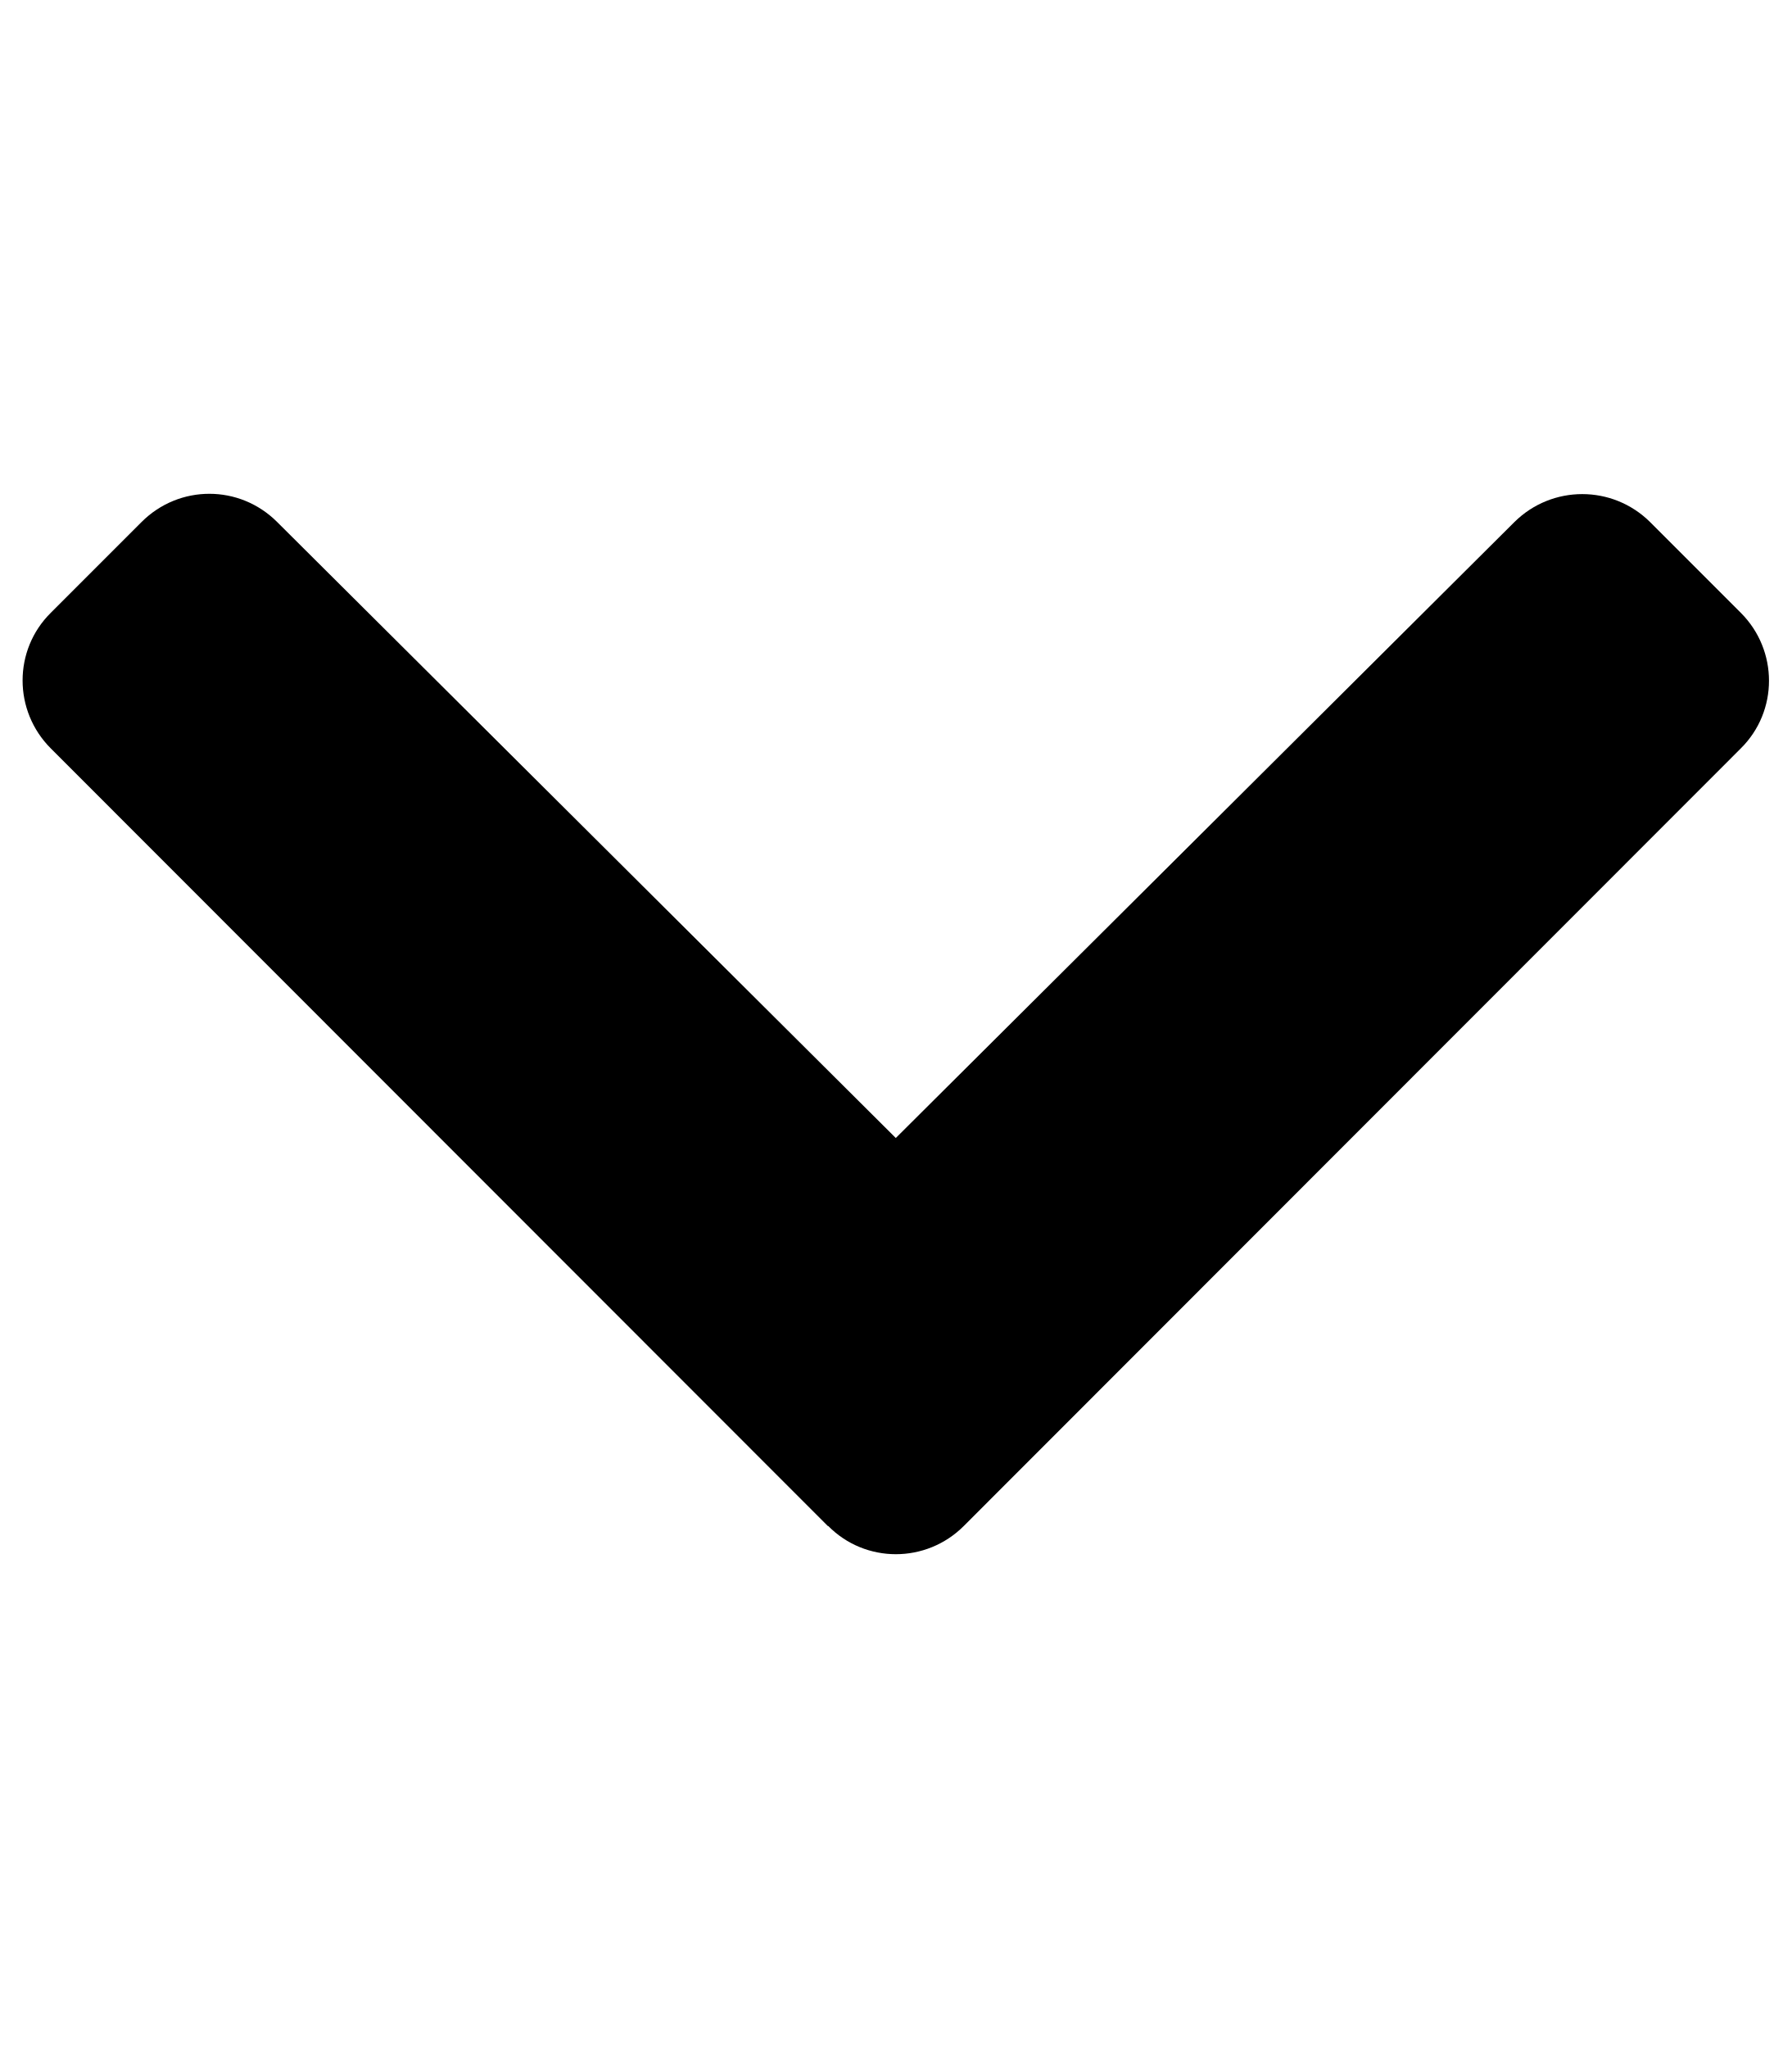
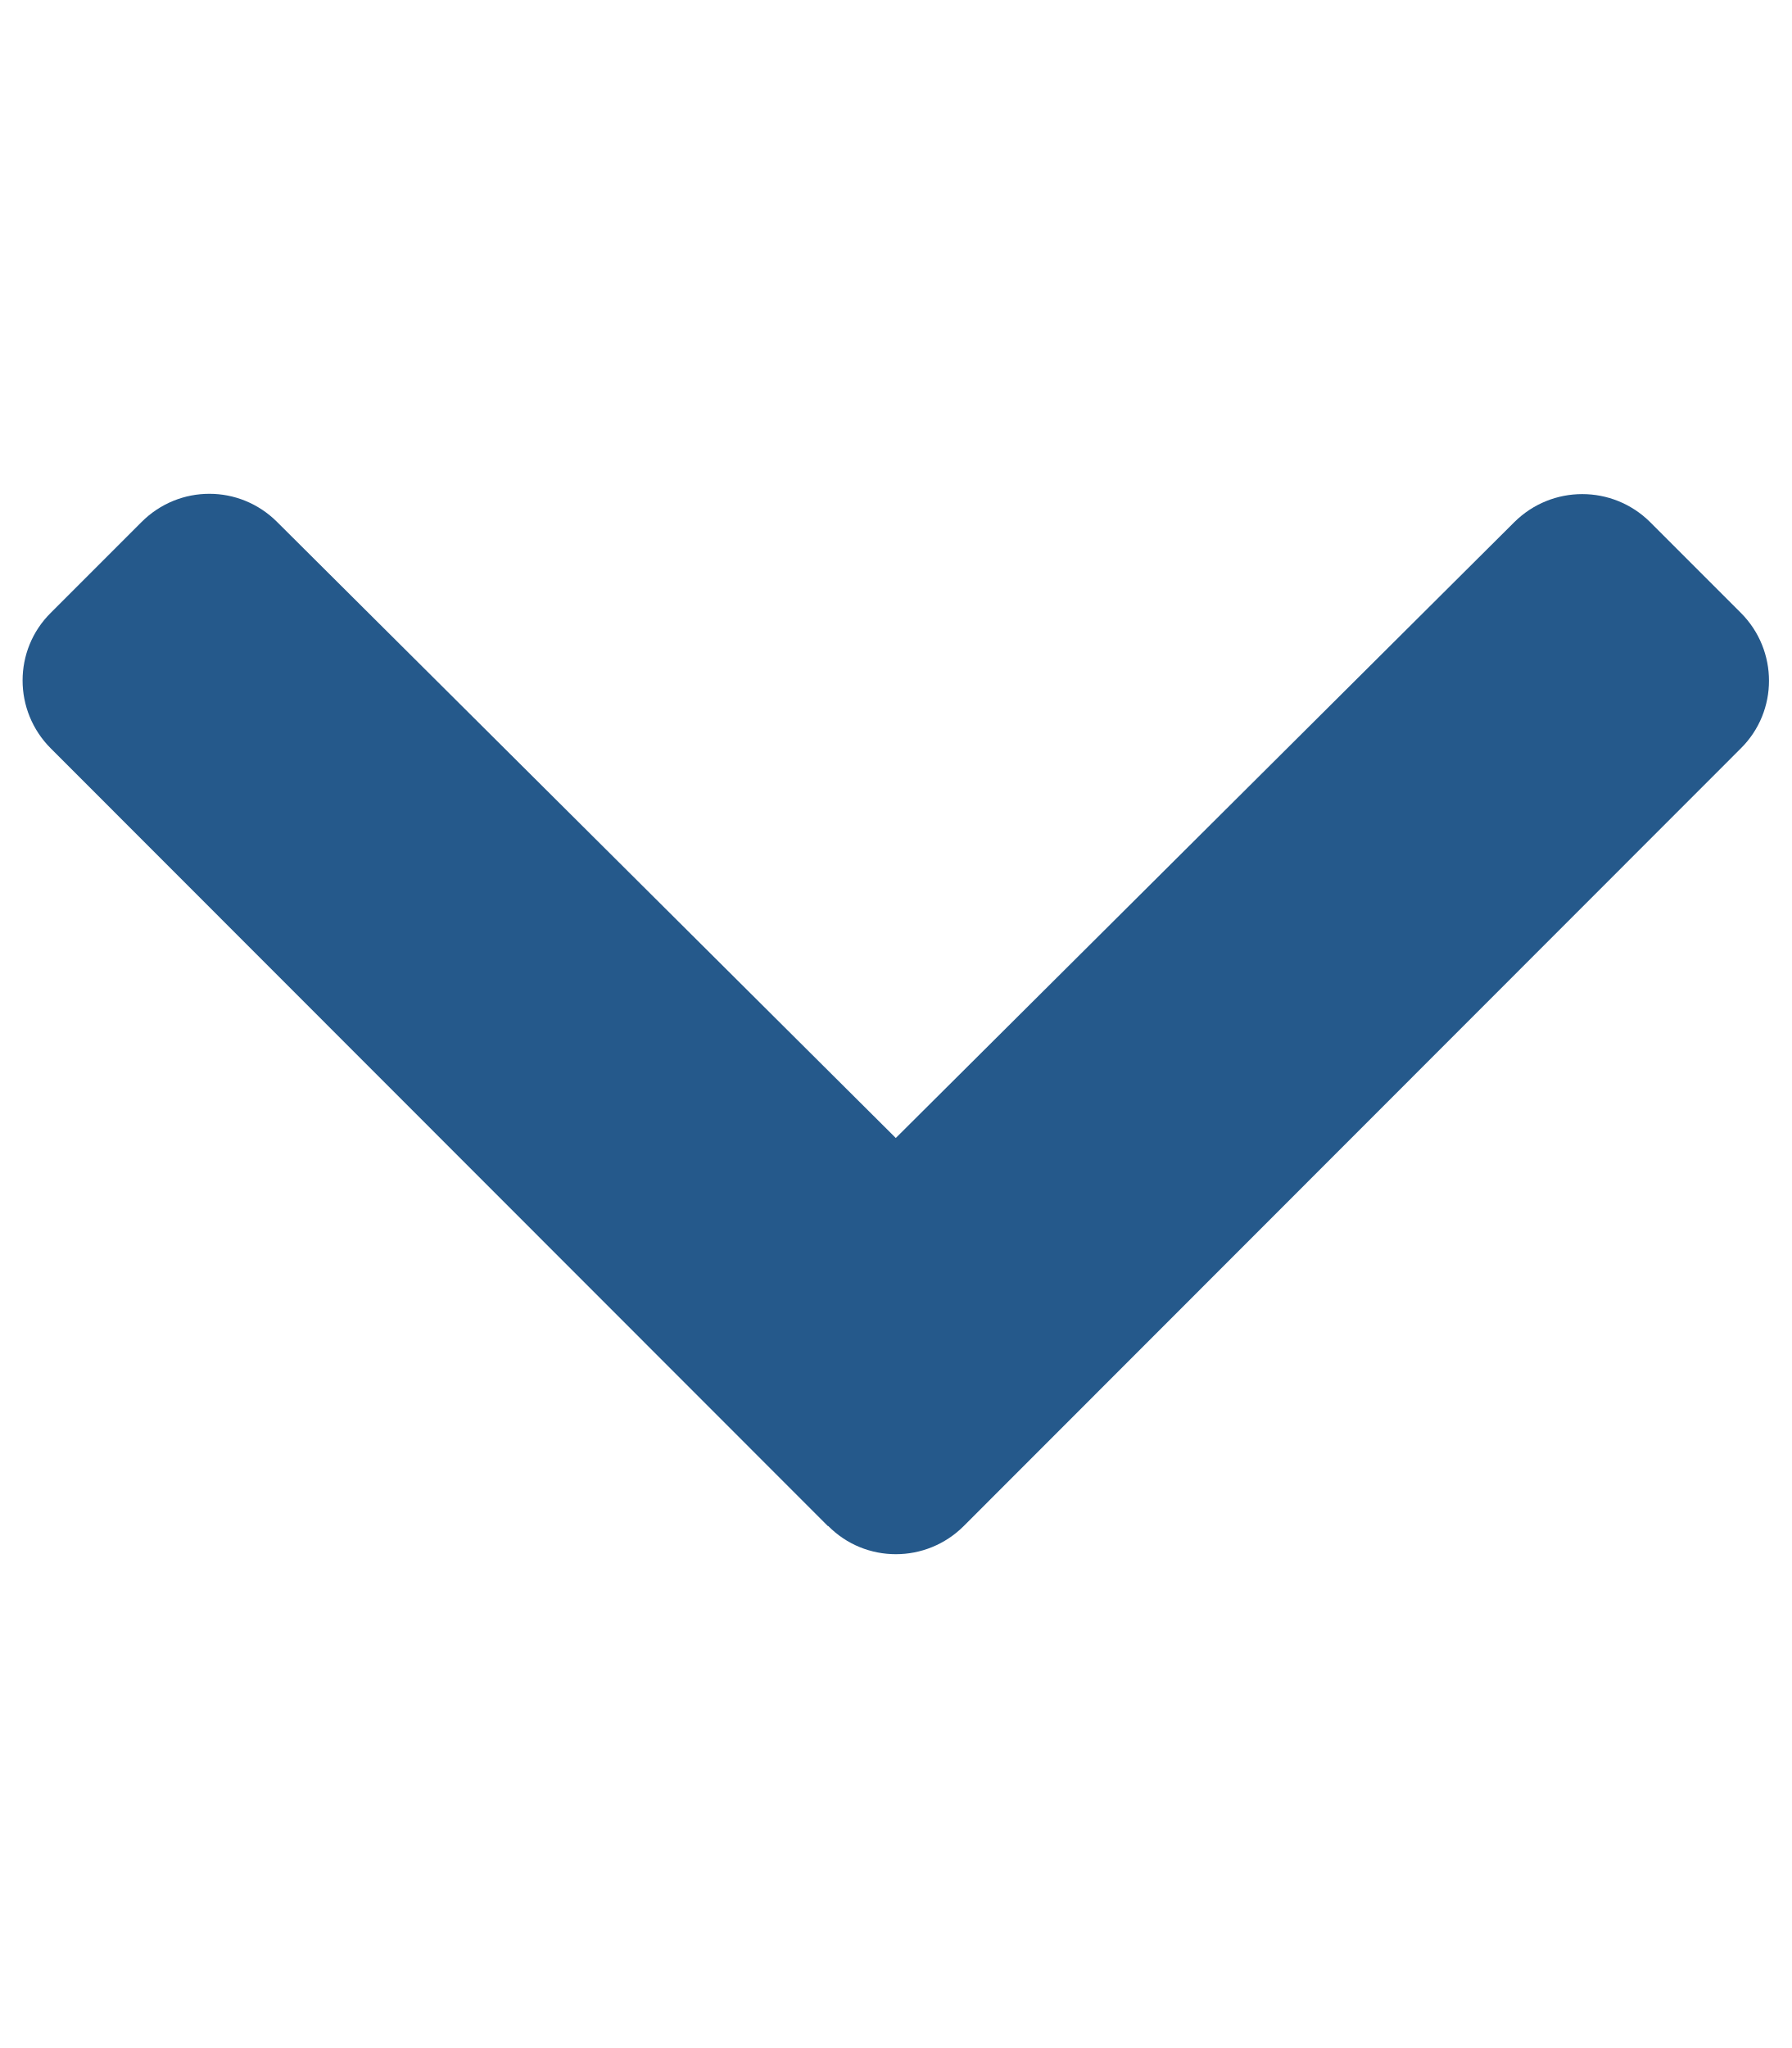
<svg xmlns="http://www.w3.org/2000/svg" viewBox="0 0 448 512">
-   <path d="M207 381.5L12.7 187.1c-9.4-9.4-9.4-24.6 0-33.9l22.7-22.7c9.4-9.4 24.5-9.4 33.9 0L224 284.5l154.7-154c9.4-9.3 24.5-9.3 33.9 0l22.7 22.7c9.4 9.4 9.4 24.6 0 33.9L241 381.5c-9.4 9.4-24.6 9.4-33.9 0z" />
+   <path fill="#25598b" d="M207 381.5L12.7 187.1c-9.4-9.4-9.4-24.6 0-33.9l22.7-22.7c9.4-9.4 24.5-9.4 33.9 0L224 284.5l154.7-154c9.4-9.3 24.5-9.3 33.9 0l22.7 22.7c9.4 9.4 9.4 24.6 0 33.9L241 381.5c-9.4 9.4-24.6 9.4-33.9 0z" />
</svg>
